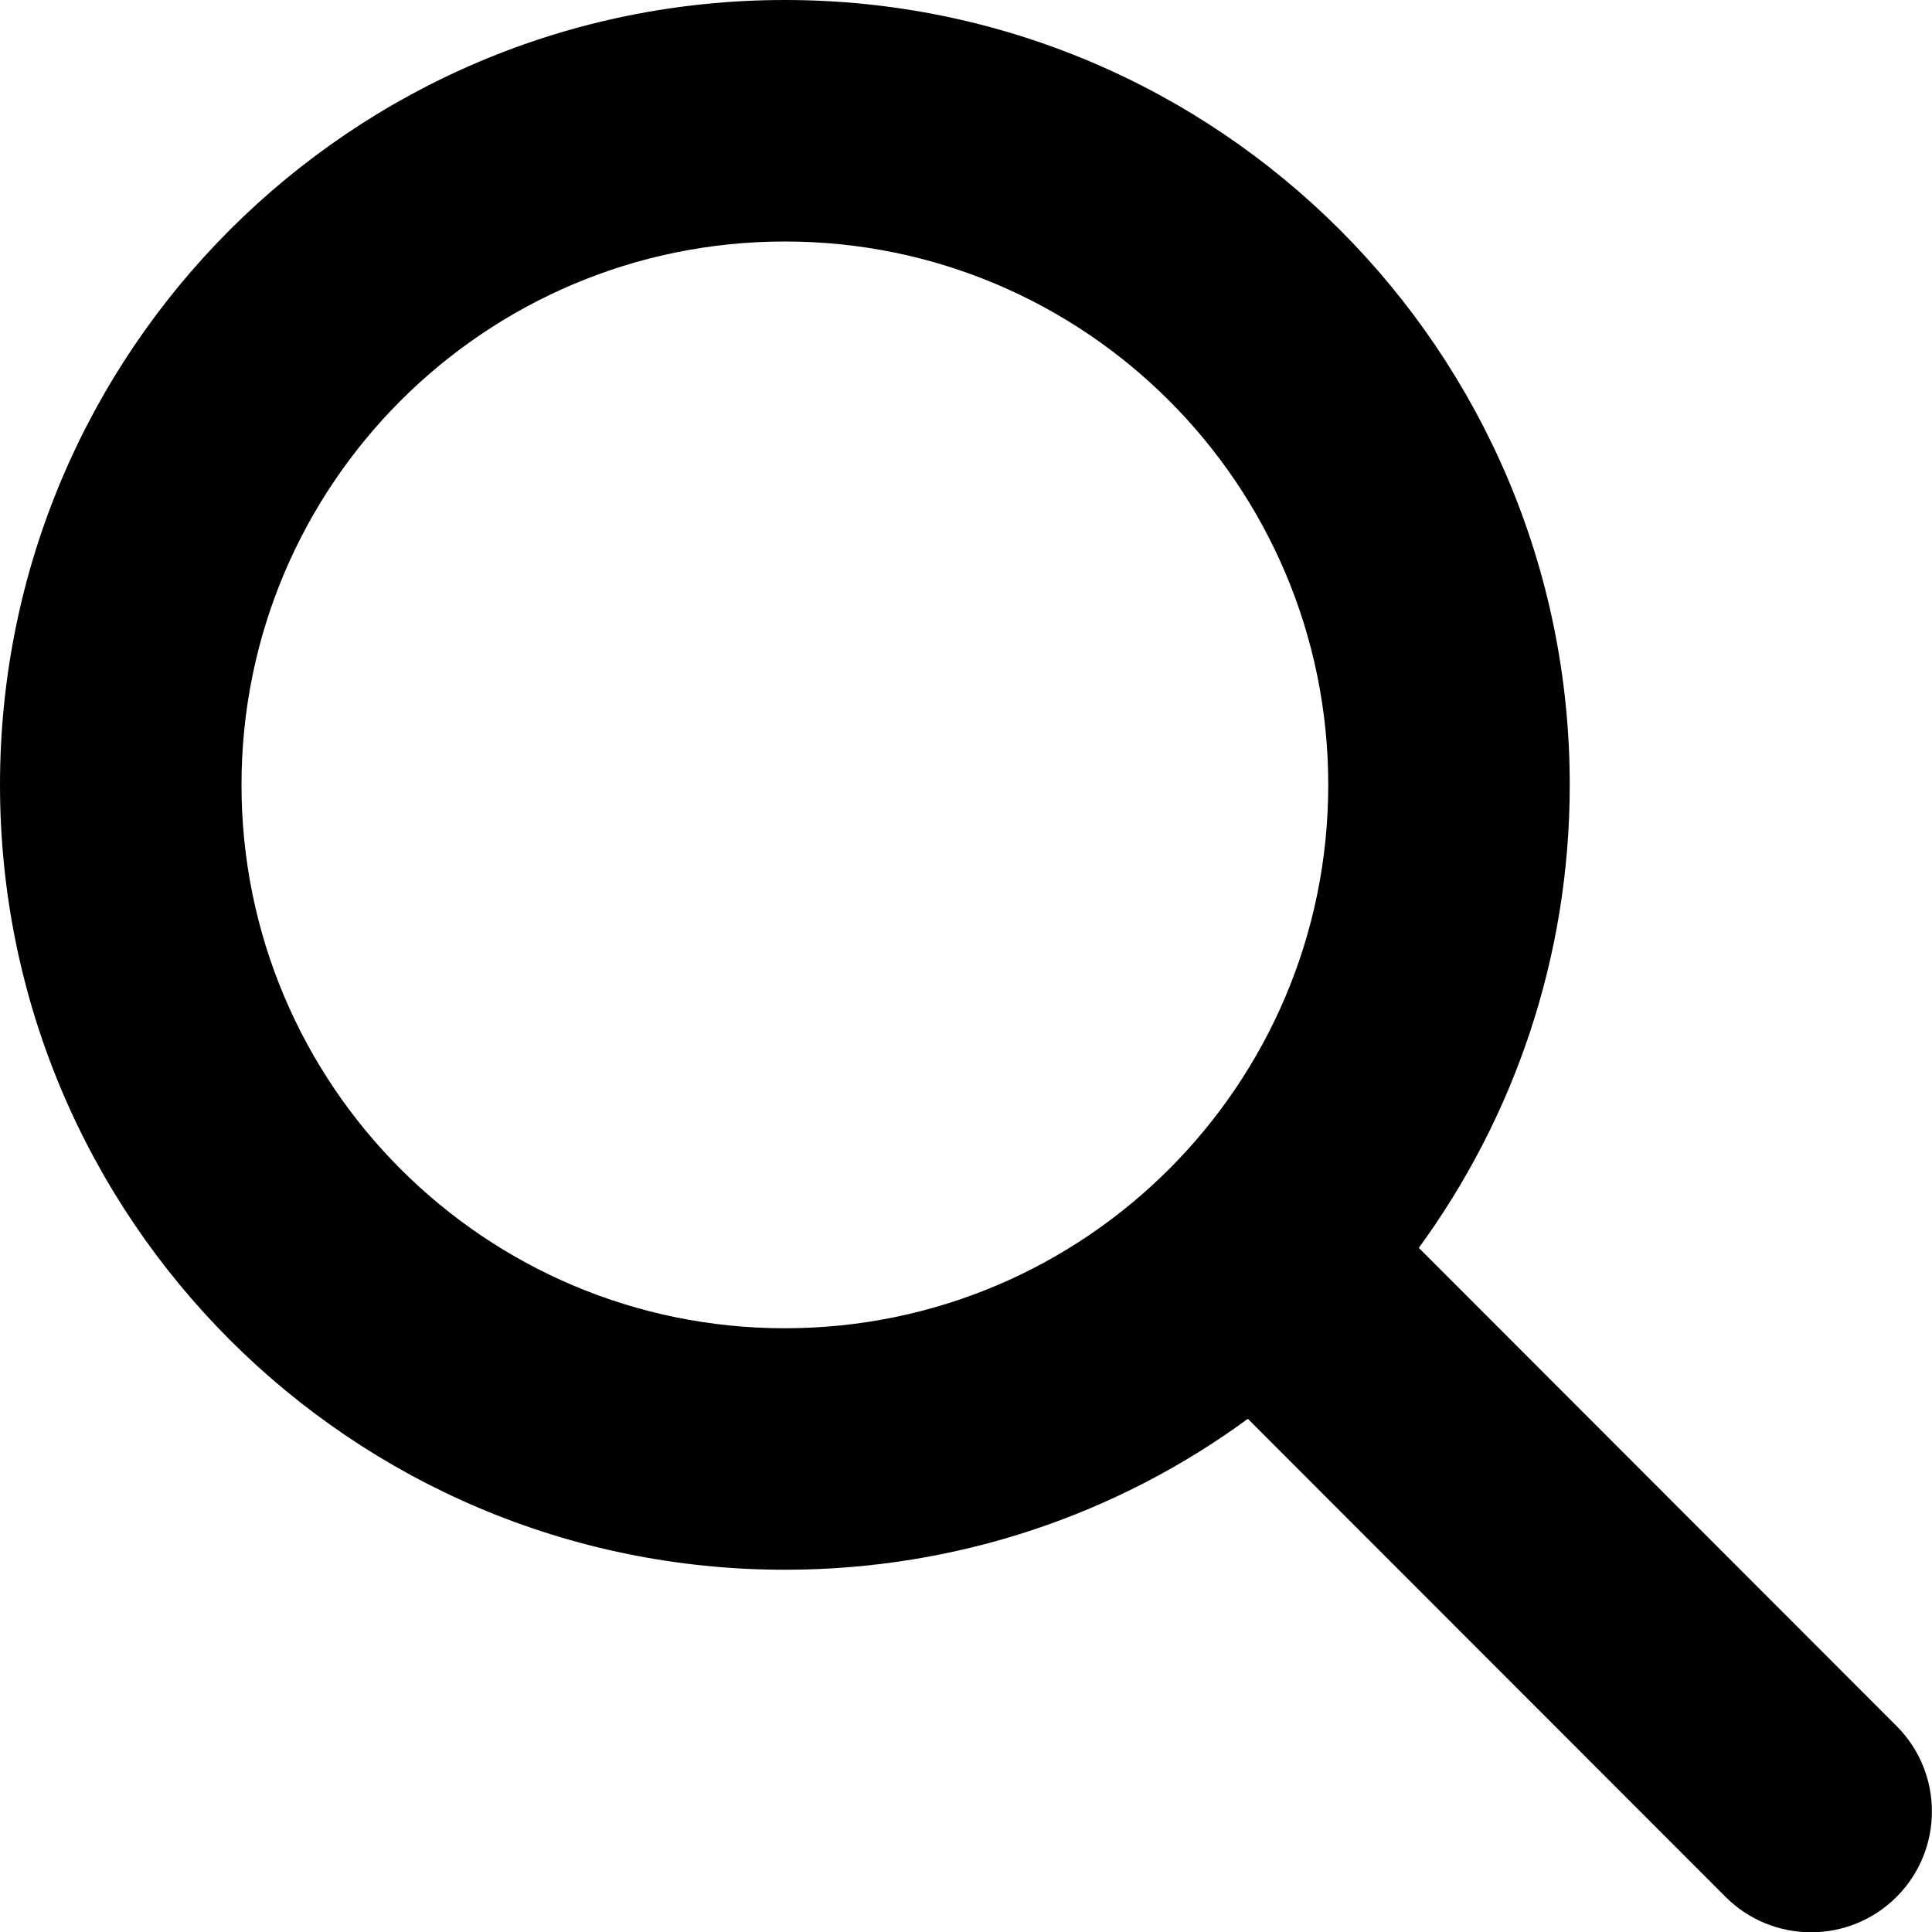
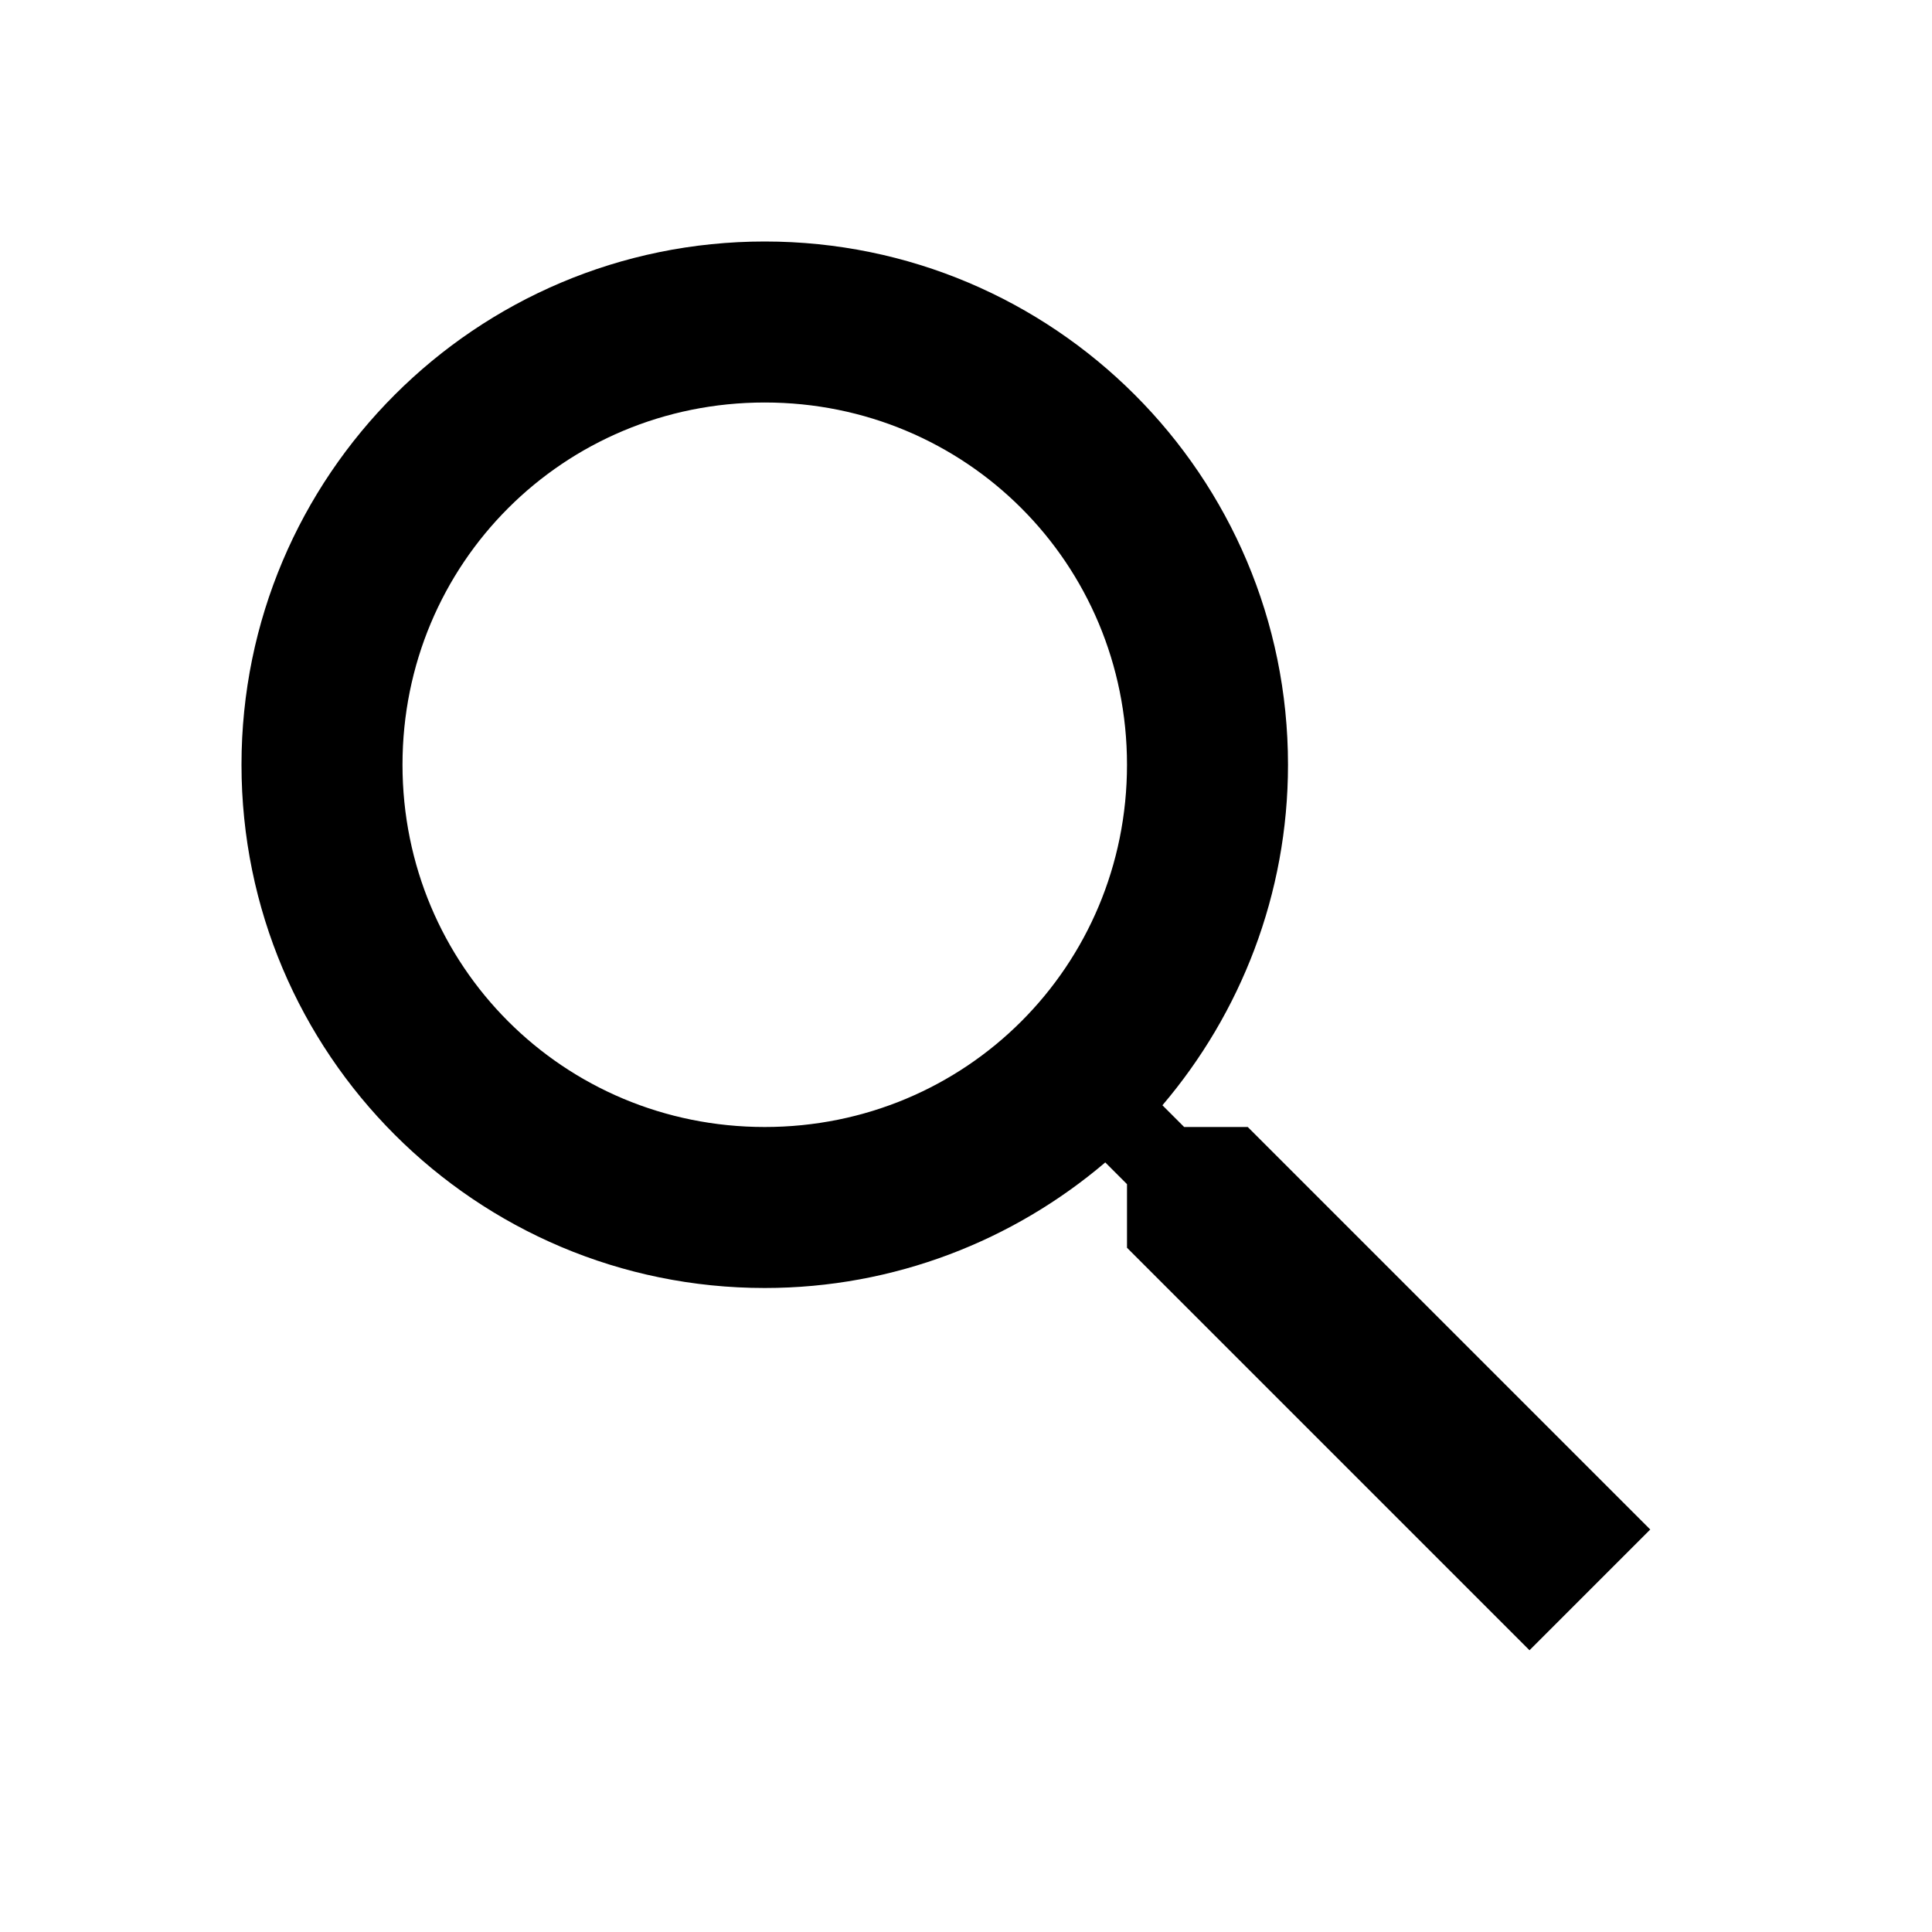
- <svg xmlns="http://www.w3.org/2000/svg" viewBox="0 0 512 512" role="none">
-   <path d="M416 208c0 45.9-14.9 88.3-40 122.7L502.6 457.4c12.5 12.5 12.5 32.8 0 45.3s-32.8 12.5-45.3 0L330.7 376c-34.4 25.2-76.8 40-122.7 40C93.1 416 0 322.9 0 208S93.1 0 208 0S416 93.1 416 208zM208 352a144 144 0 1 0 0-288 144 144 0 1 0 0 288z" />
+ <svg xmlns="http://www.w3.org/2000/svg" id="mdi-magnify" viewBox="0 0 24 24">
+   <path d="M9.5,3A6.5,6.5 0 0,1 16,9.5C16,11.11 15.41,12.59 14.44,13.73L14.71,14H15.5L20.5,19L19,20.5L14,15.5V14.71L13.73,14.44C12.59,15.41 11.11,16 9.5,16A6.5,6.5 0 0,1 3,9.5A6.5,6.5 0 0,1 9.5,3M9.5,5C7,5 5,7 5,9.5C5,12 7,14 9.5,14C12,14 14,12 14,9.5C14,7 12,5 9.5,5Z" />
</svg>
